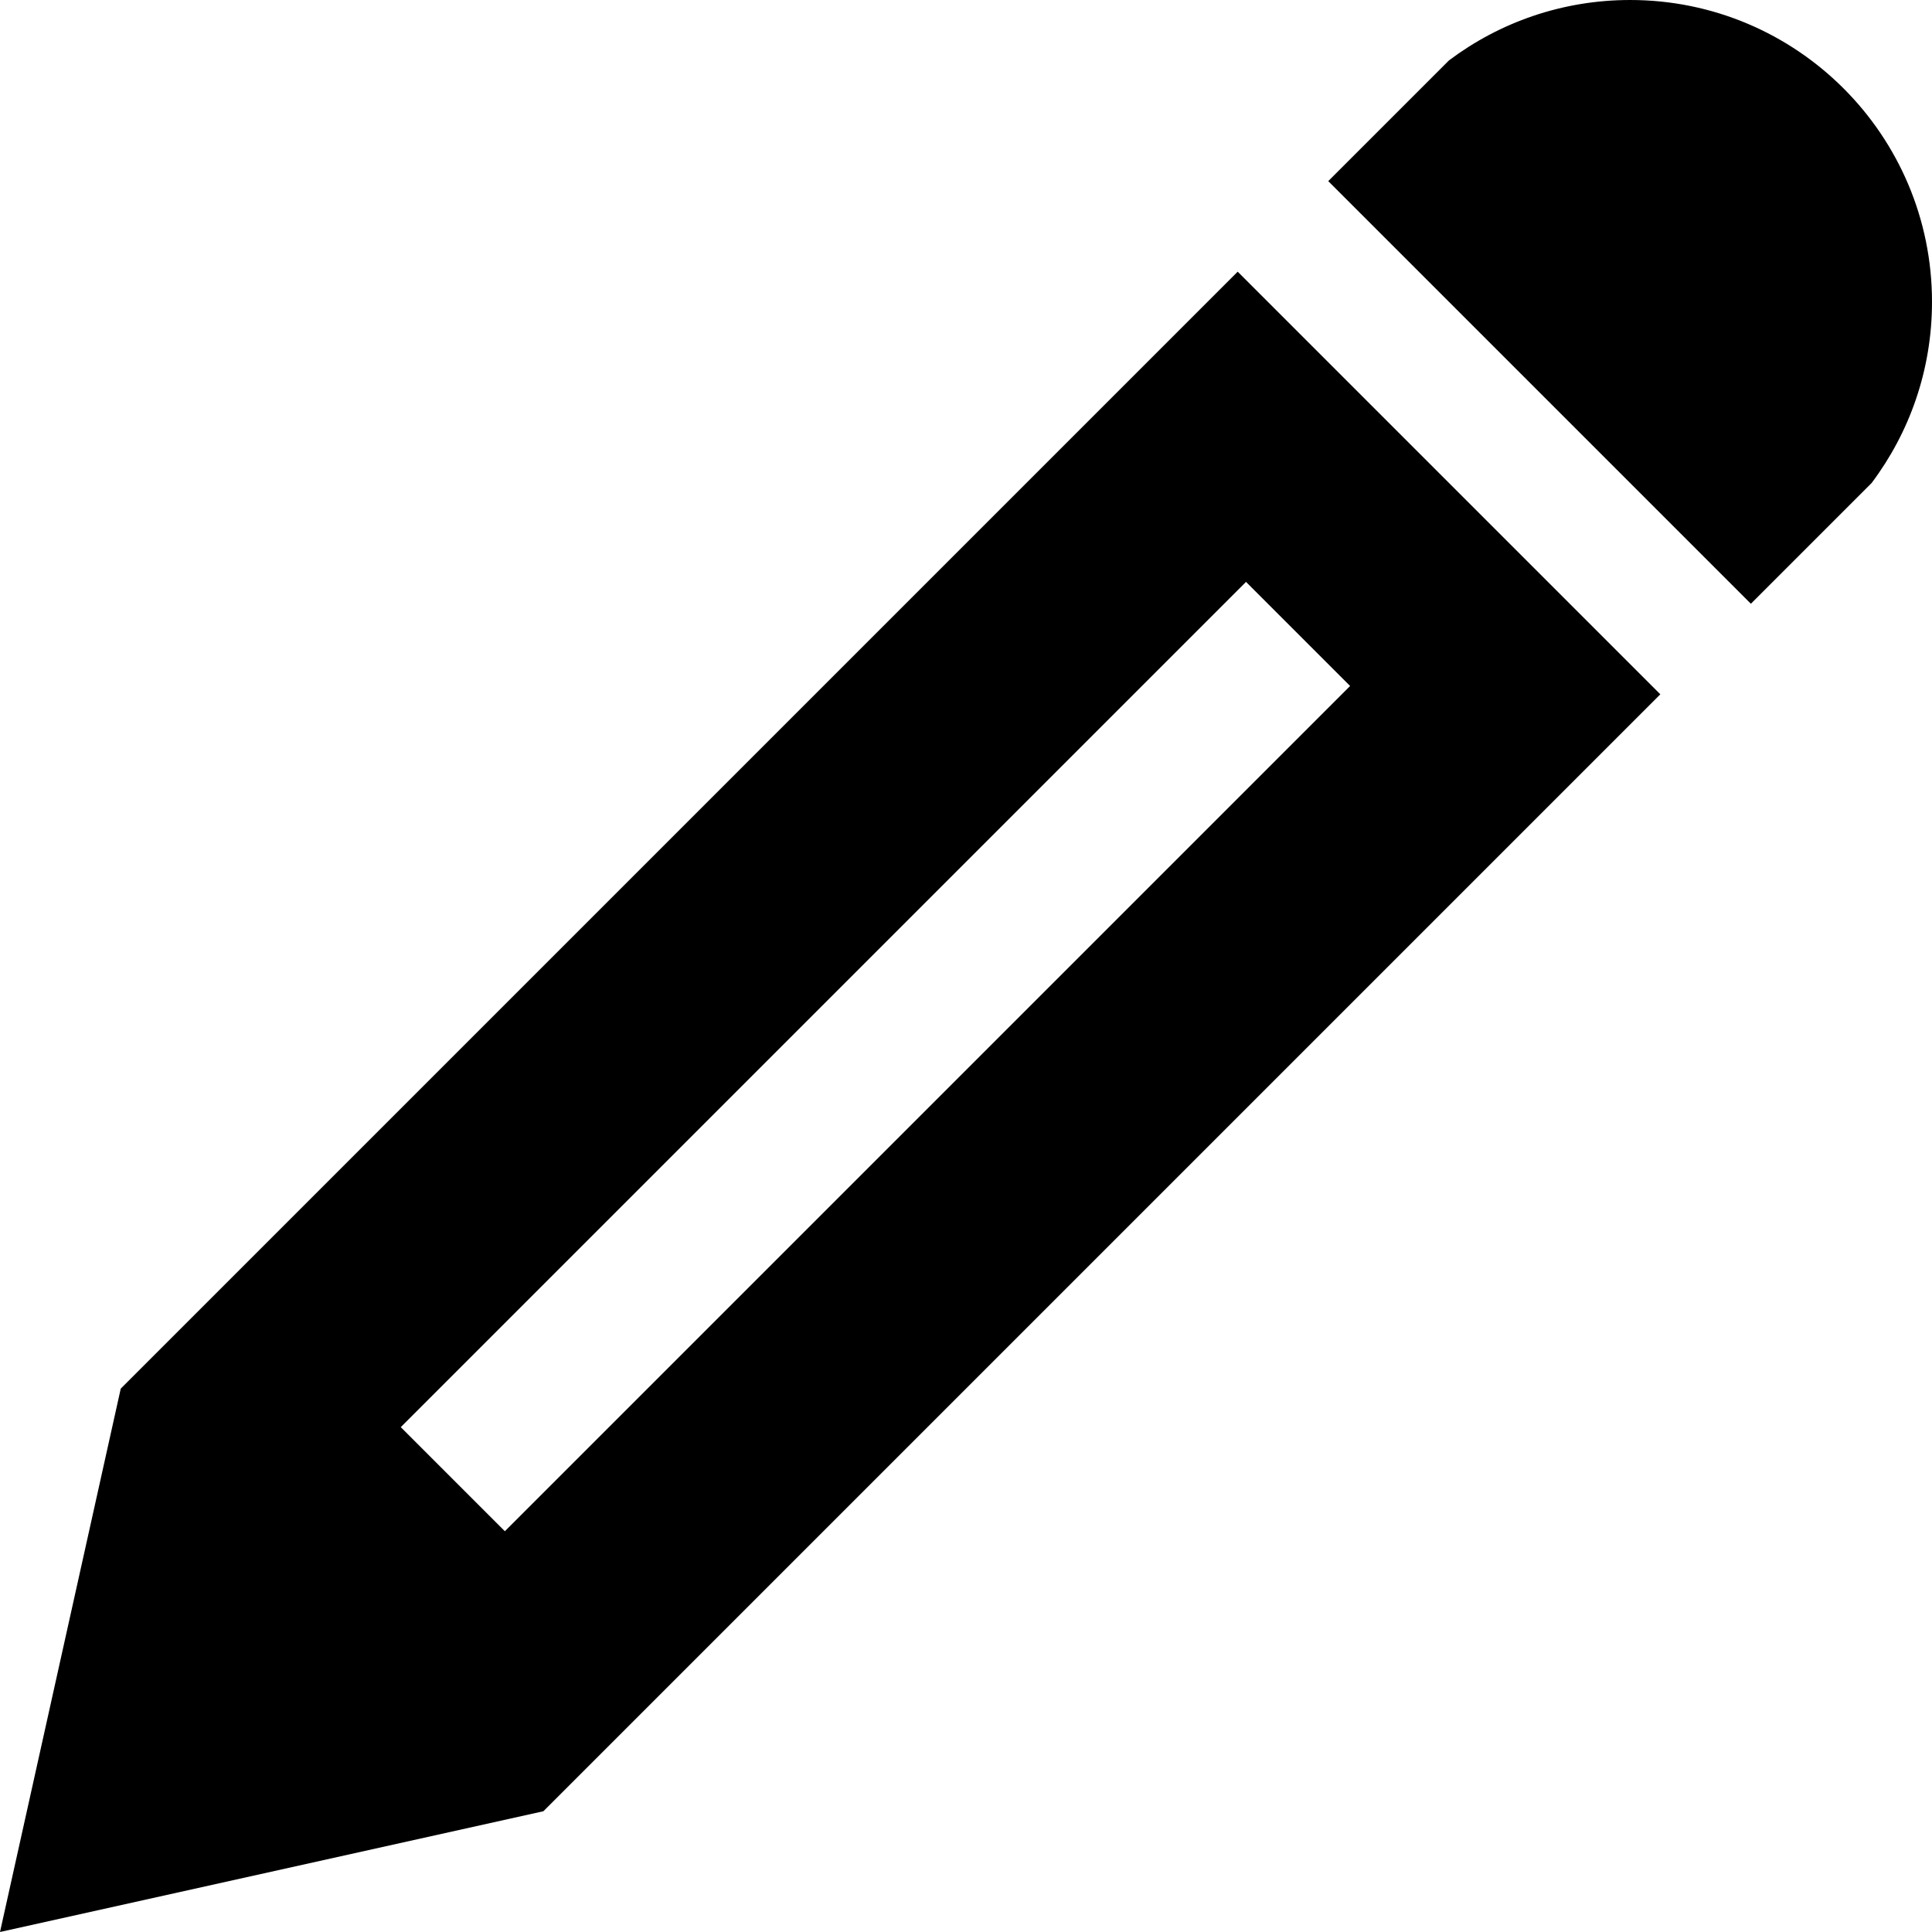
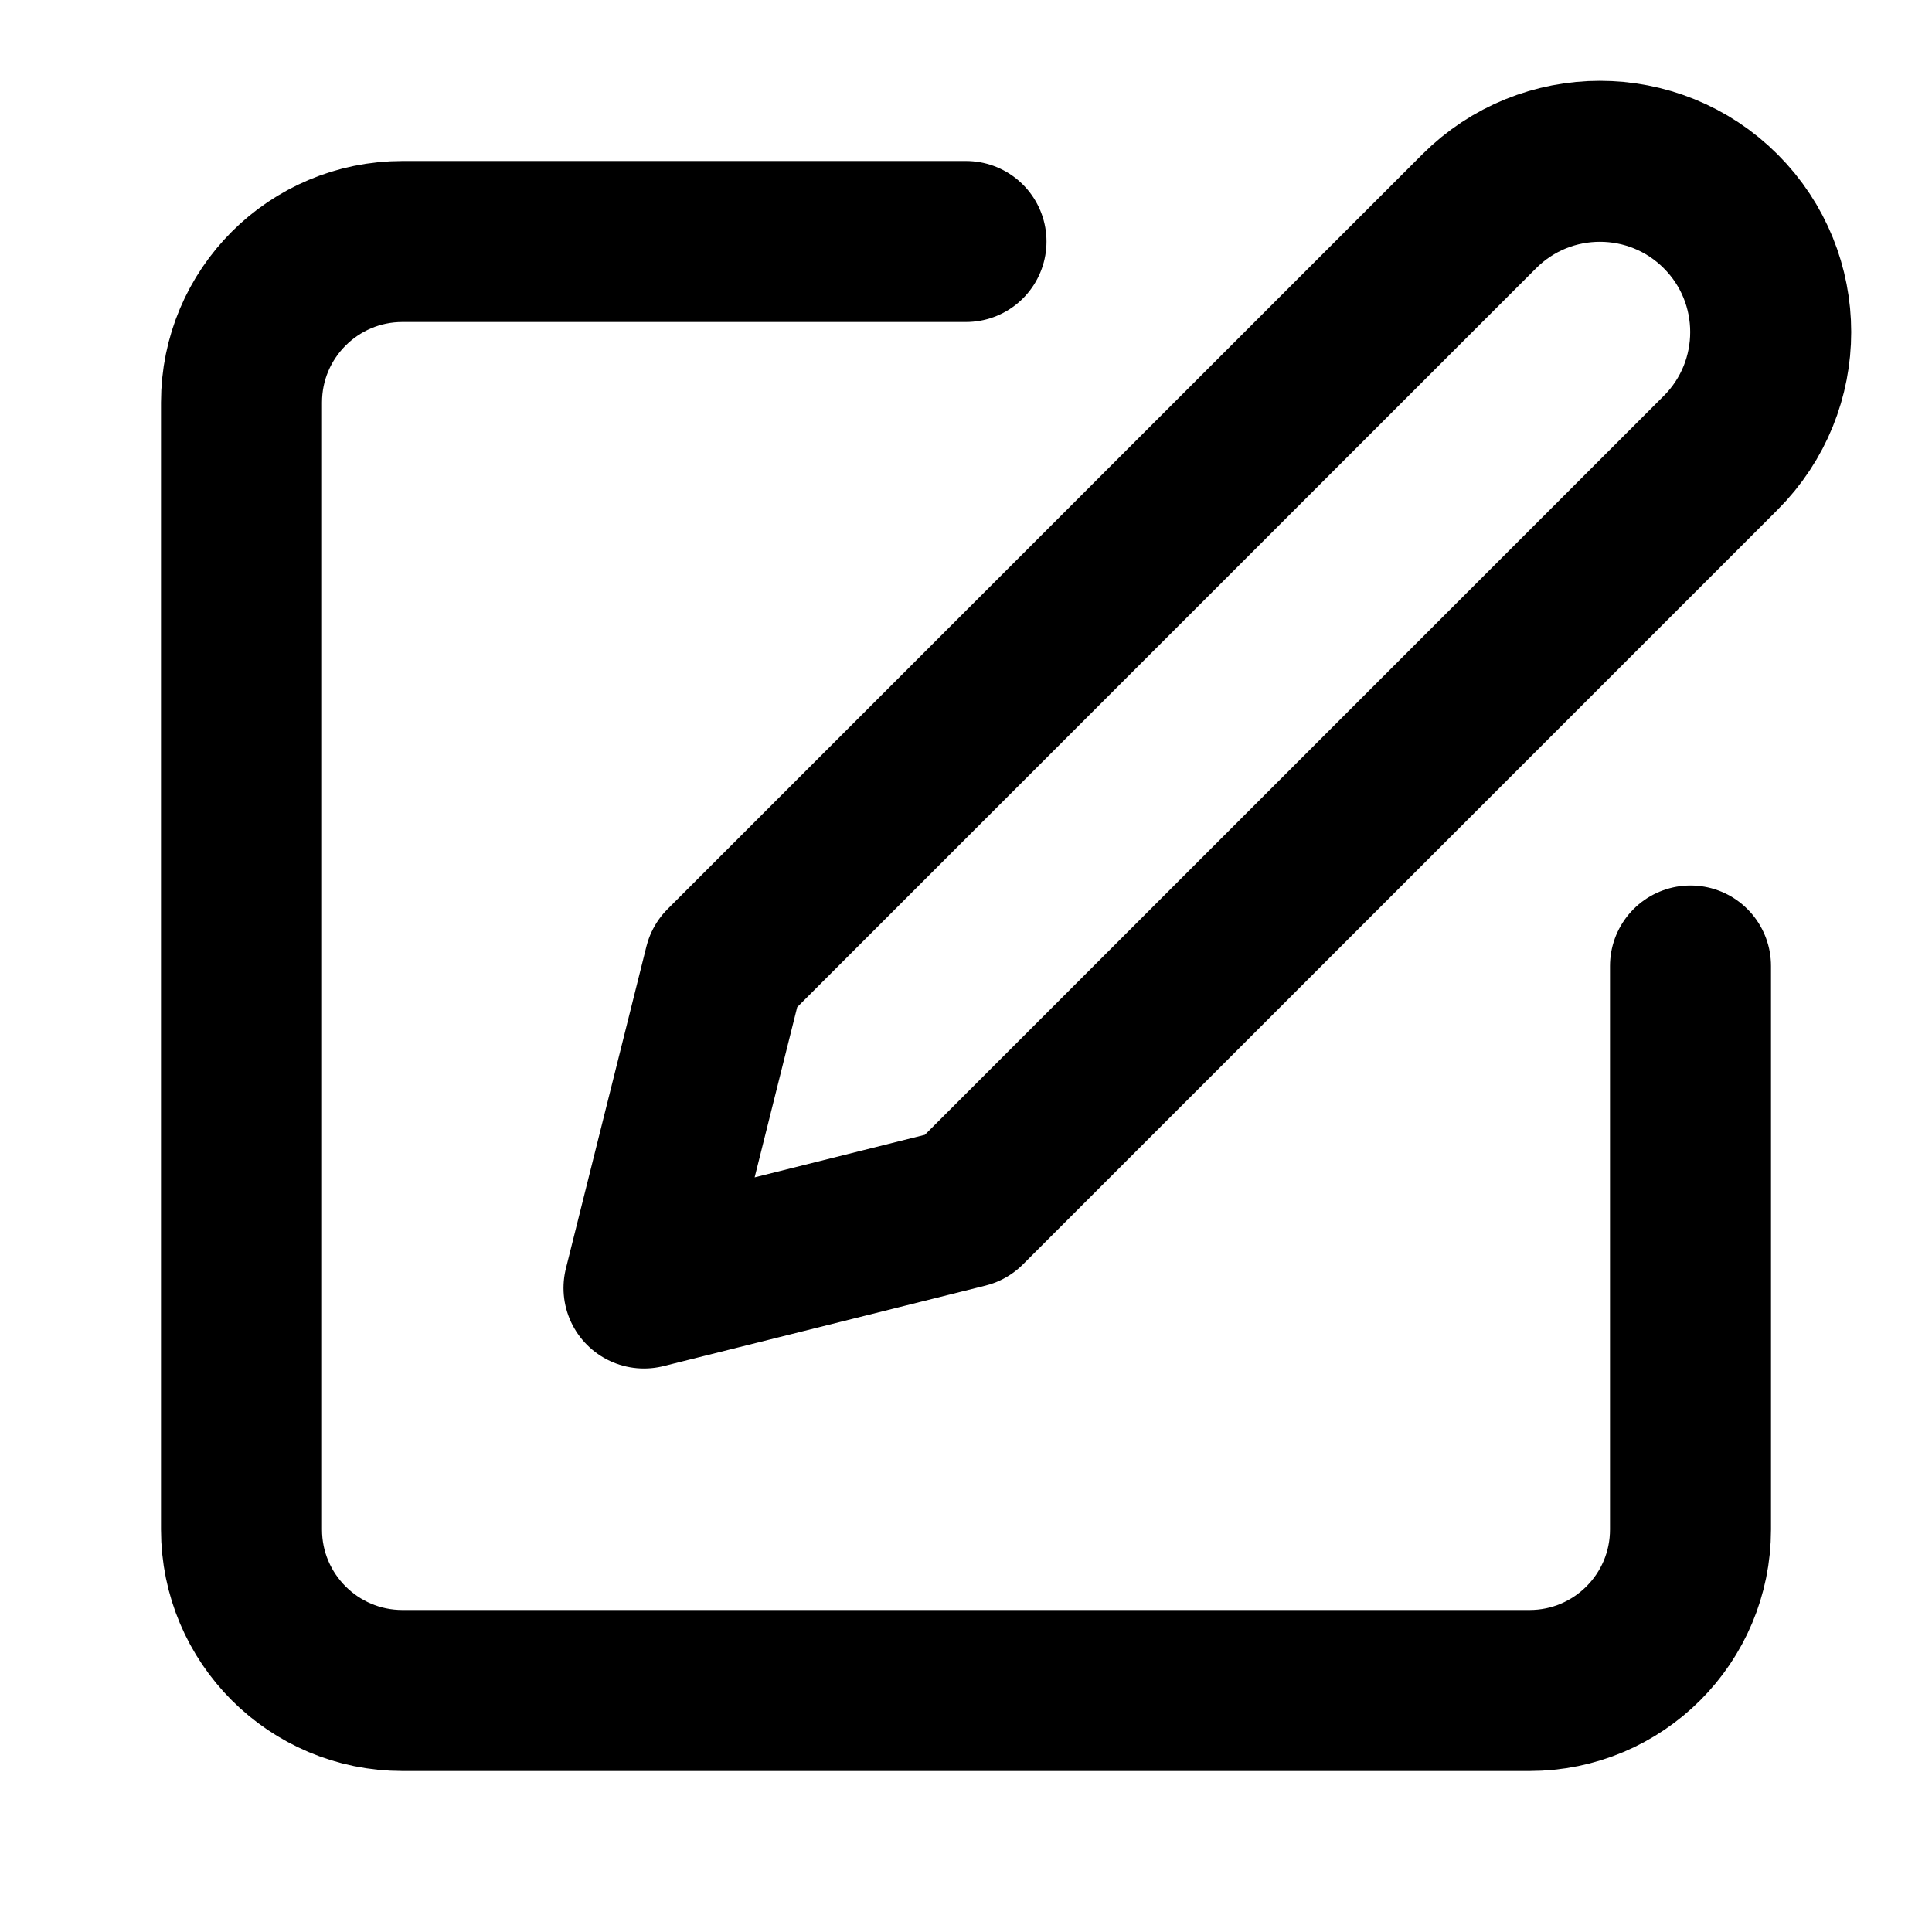
- <svg xmlns="http://www.w3.org/2000/svg" version="1.1" width="32" height="32" viewBox="0 0 32 32">
-   <path d="M27 0c2.761 0 5 2.239 5 5 0 1.126-0.372 2.164-1 3l-2 2-7-7 2-2c0.836-0.628 1.874-1 3-1zM2 23l-2 9 9-2 18.5-18.5-7-7-18.5 18.5zM22.362 11.362l-14 14-1.724-1.724 14-14 1.724 1.724z" />
+ <svg xmlns="http://www.w3.org/2000/svg" width="24" height="24" viewBox="0 0 24 24" fill="none" stroke="currentColor" stroke-width="2" stroke-linecap="round" stroke-linejoin="round" class="lucide lucide-square-pen">
+   <path d="M12 3H5a2 2 0 0 0-2 2v14a2 2 0 0 0 2 2h14a2 2 0 0 0 2-2v-7" />
+   <path d="M18.375 2.625a2.121 2.121 0 1 1 3 3L12 15l-4 1 1-4Z" />
</svg>
